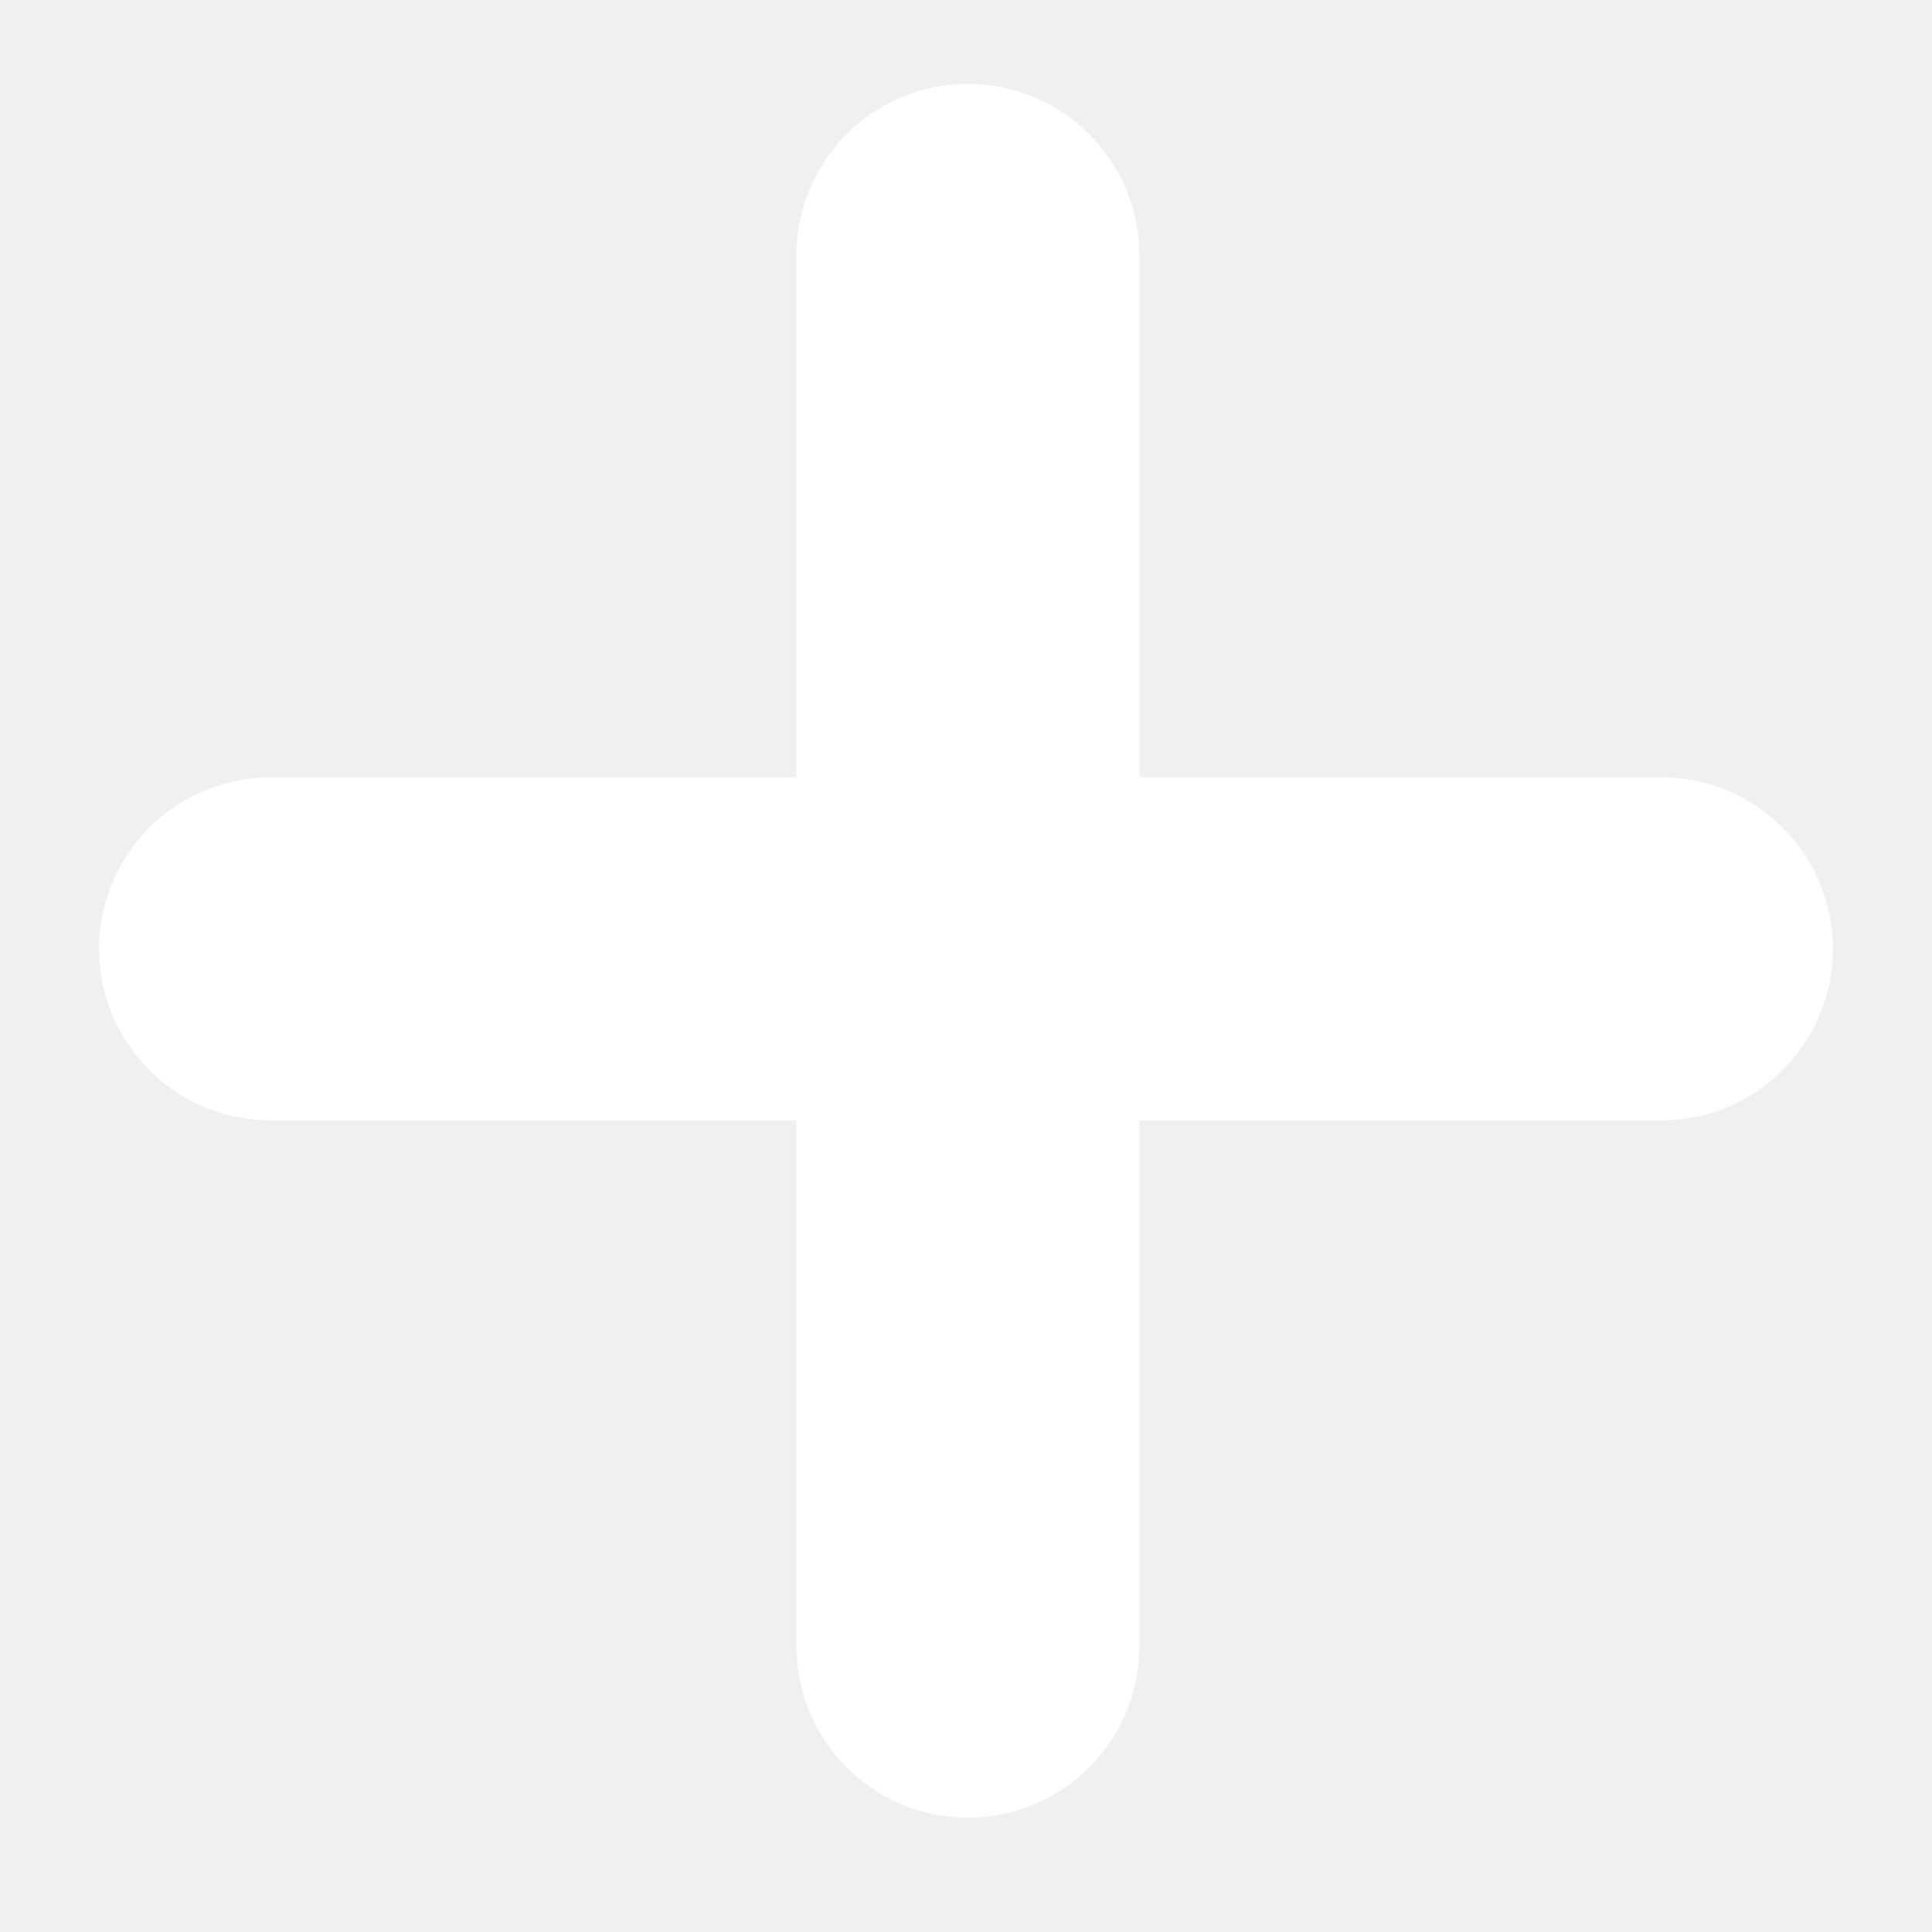
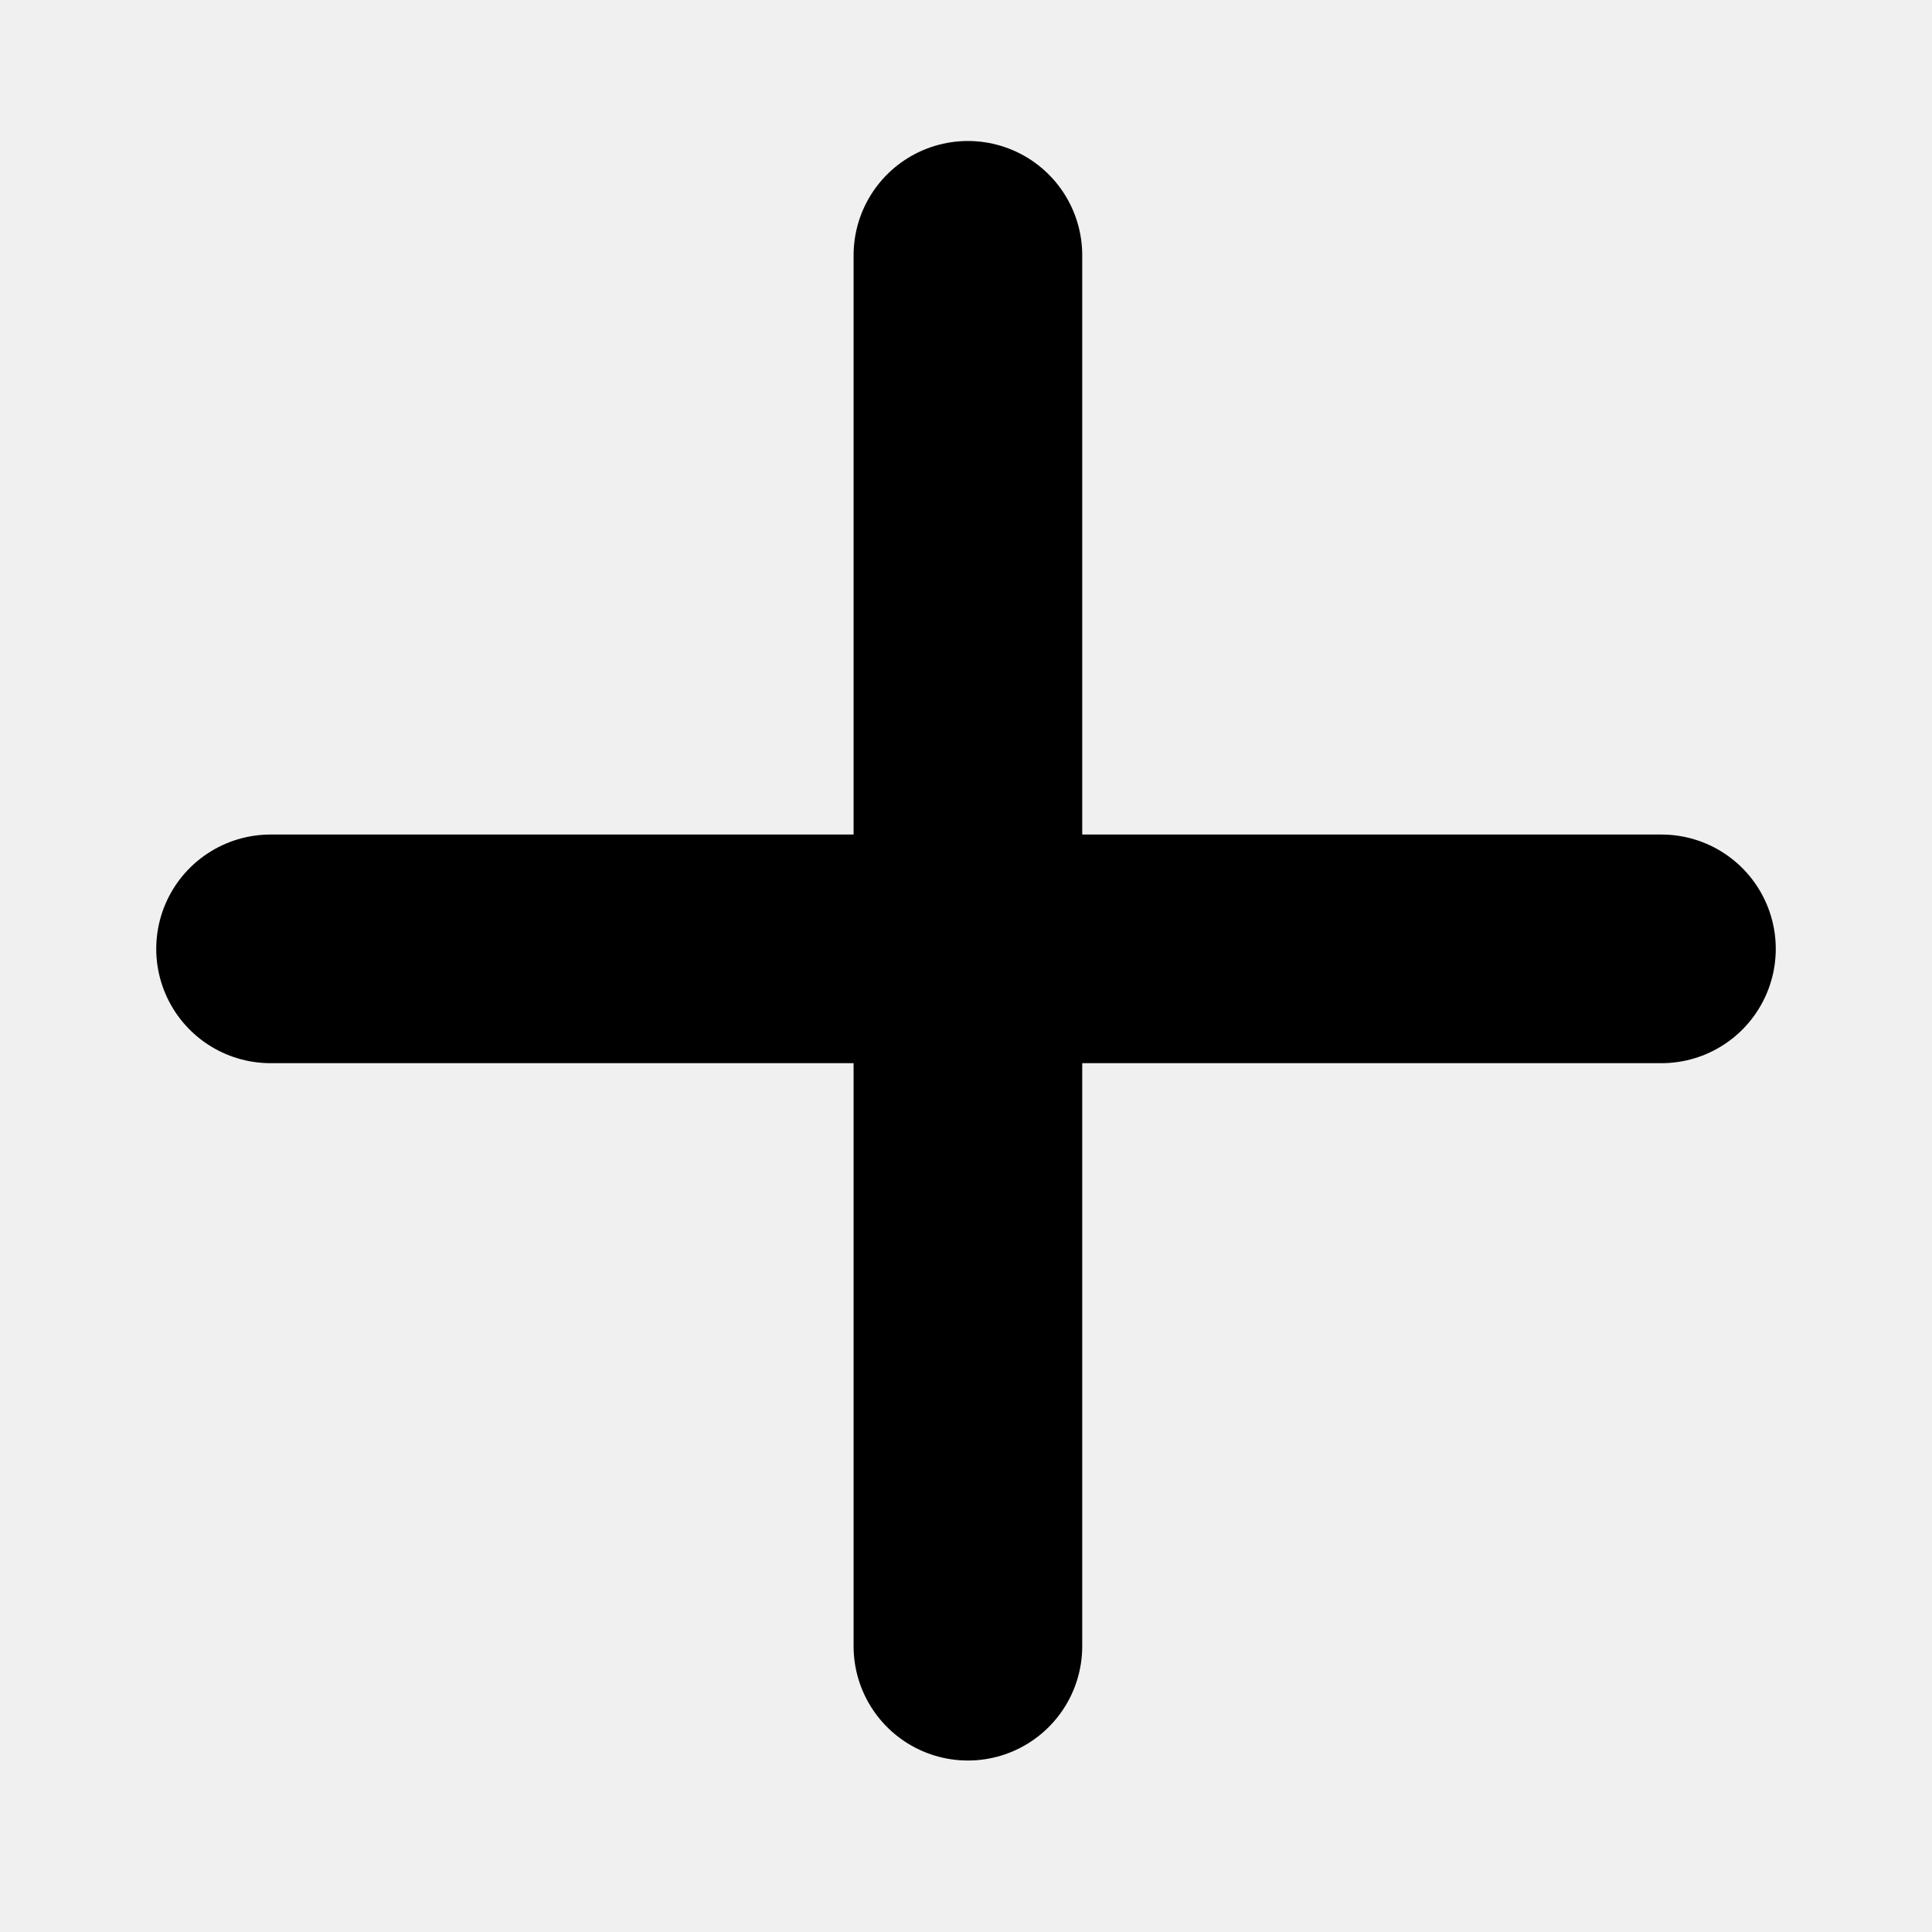
<svg xmlns="http://www.w3.org/2000/svg" version="1.1" id="Layer_2_00000164500107291413976560000002584743055209662877_" x="0px" y="0px" viewBox="0 0 50.7 50.7" style="enable-background:new 0 0 50.7 50.7;" xml:space="preserve">
  <style type="text/css">
- 	.st0{fill:none;stroke:#FFFFFF;stroke-width:9;stroke-linecap:round;stroke-miterlimit:10;}
+ 	.st0{stroke:#000000;stroke-width:6;stroke-linecap:round;stroke-miterlimit:10;}
</style>
  <g id="Layer_1-2">
    <line class="st0" x1="25.4" y1="6.7" x2="25.4" y2="43.2" />
    <line class="st0" x1="43.6" y1="24.9" x2="7.1" y2="24.9" />
  </g>
</svg>
